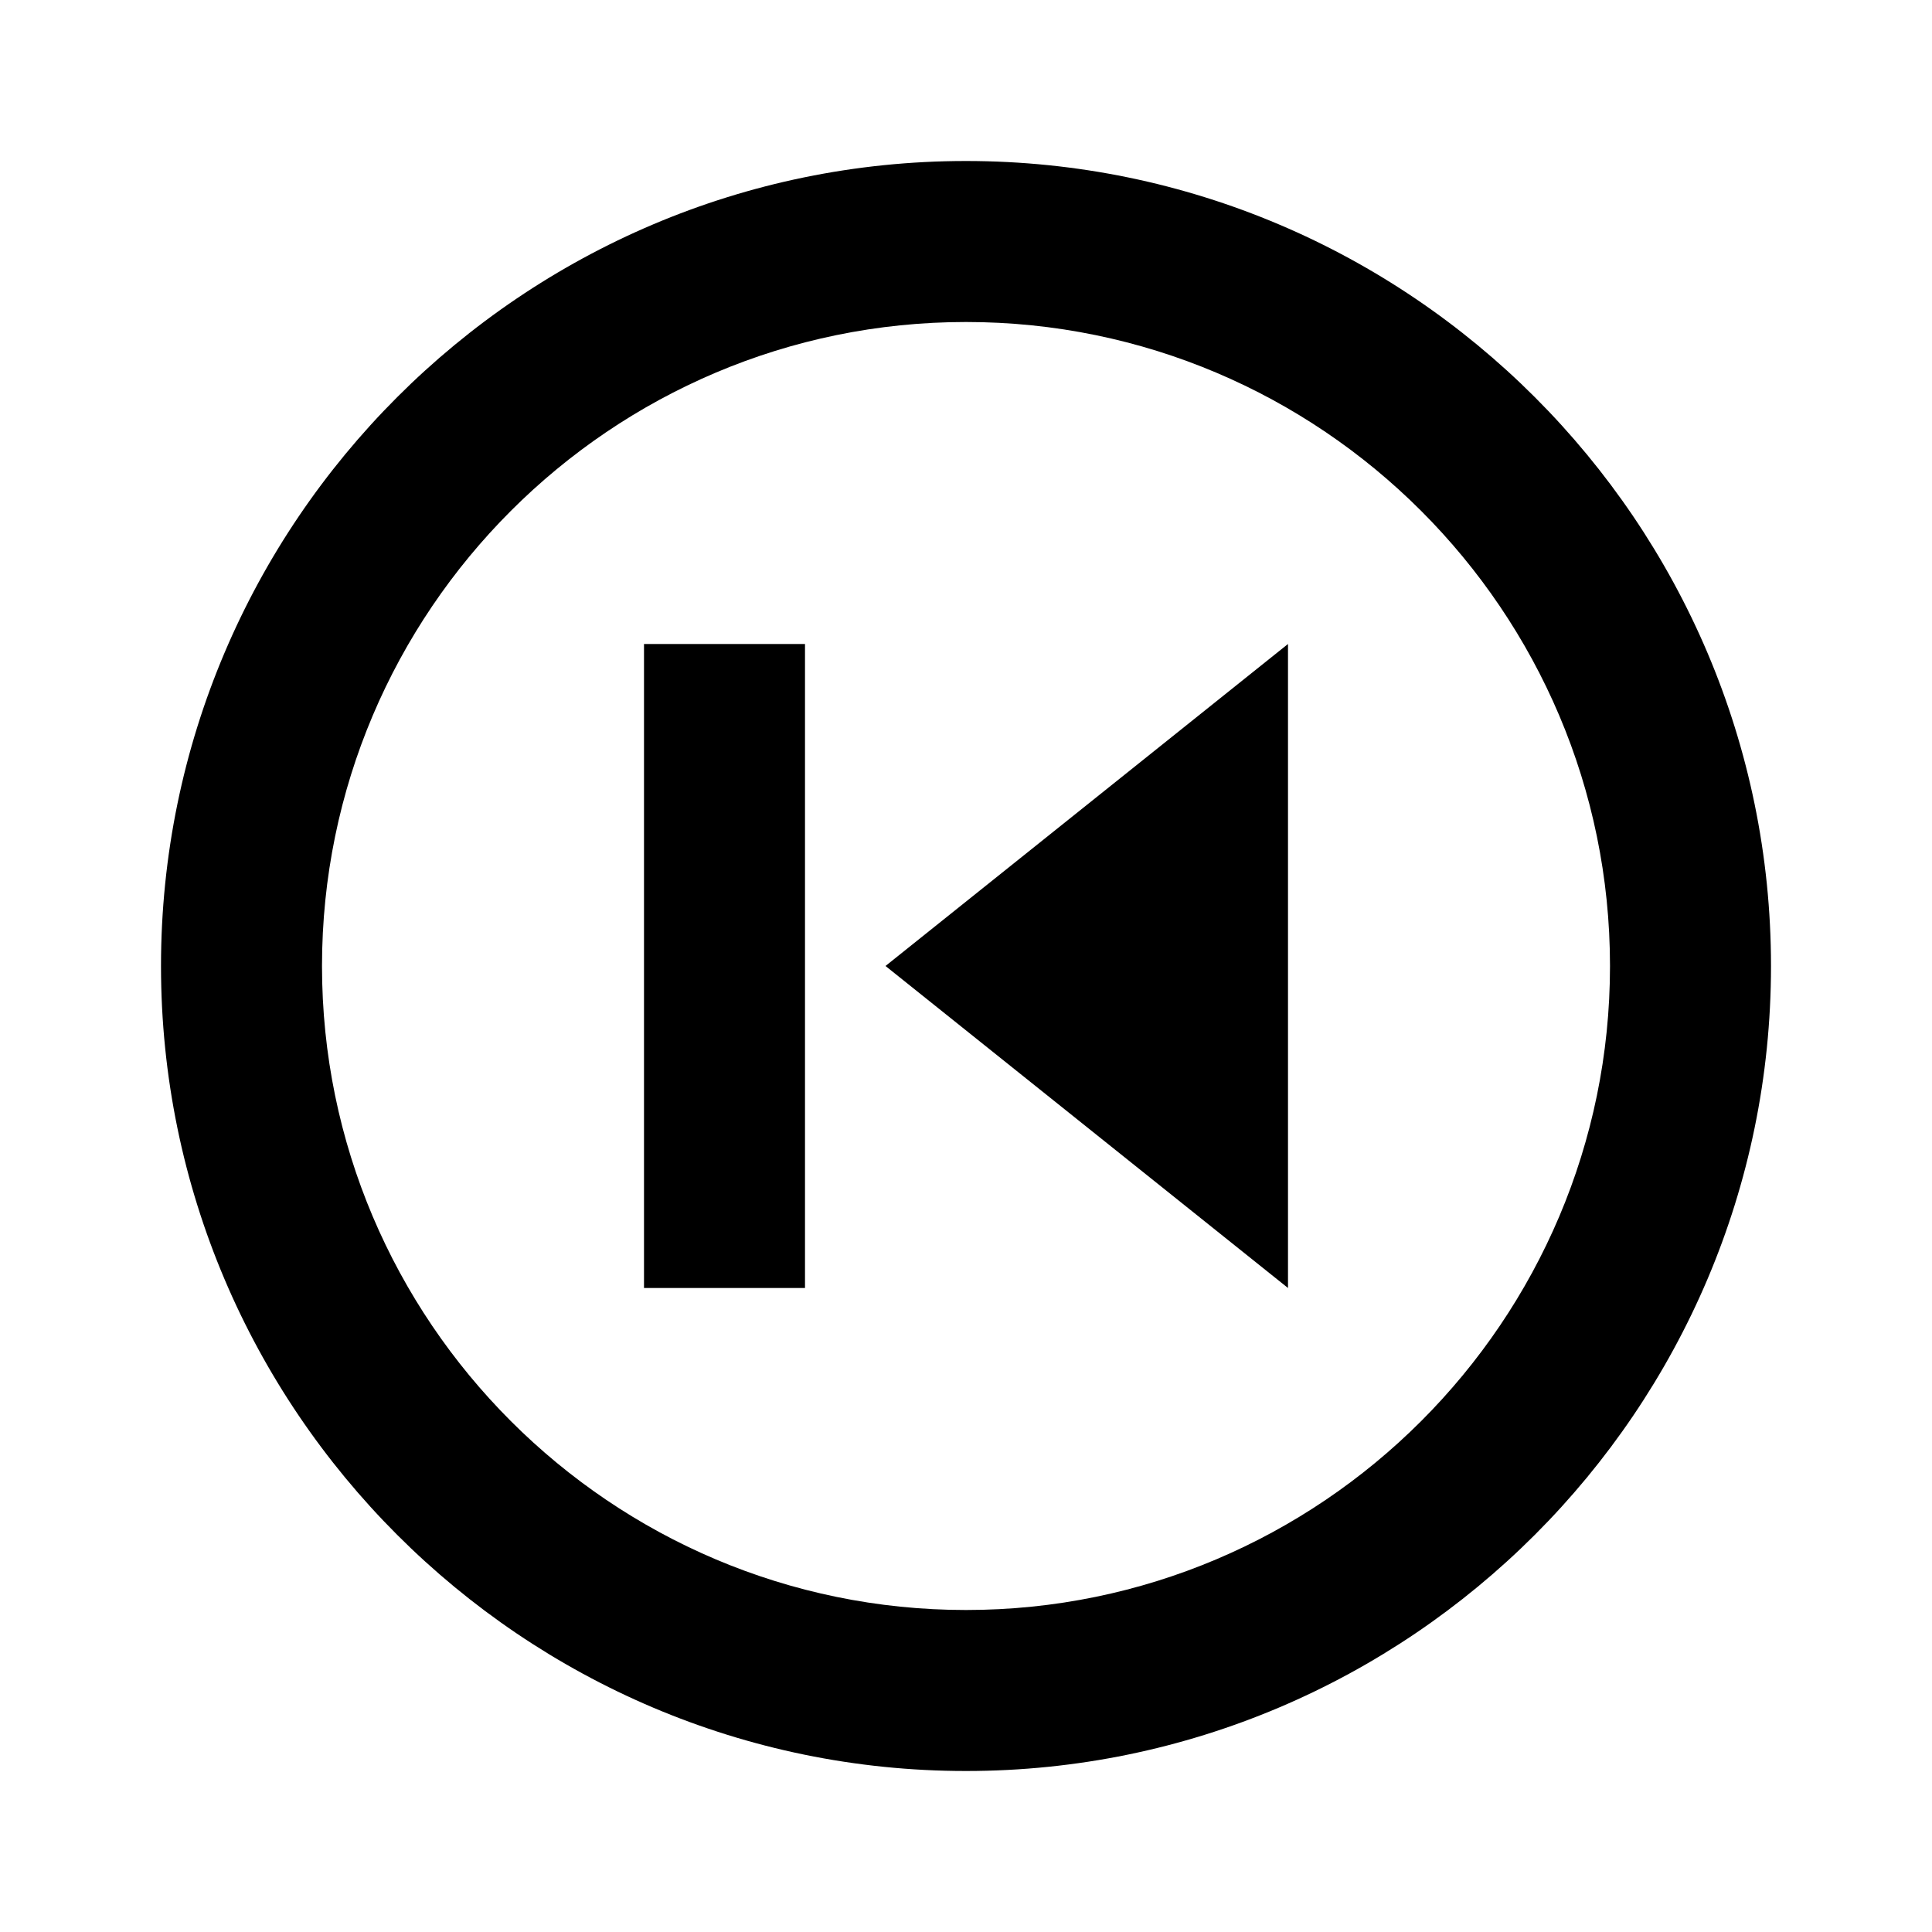
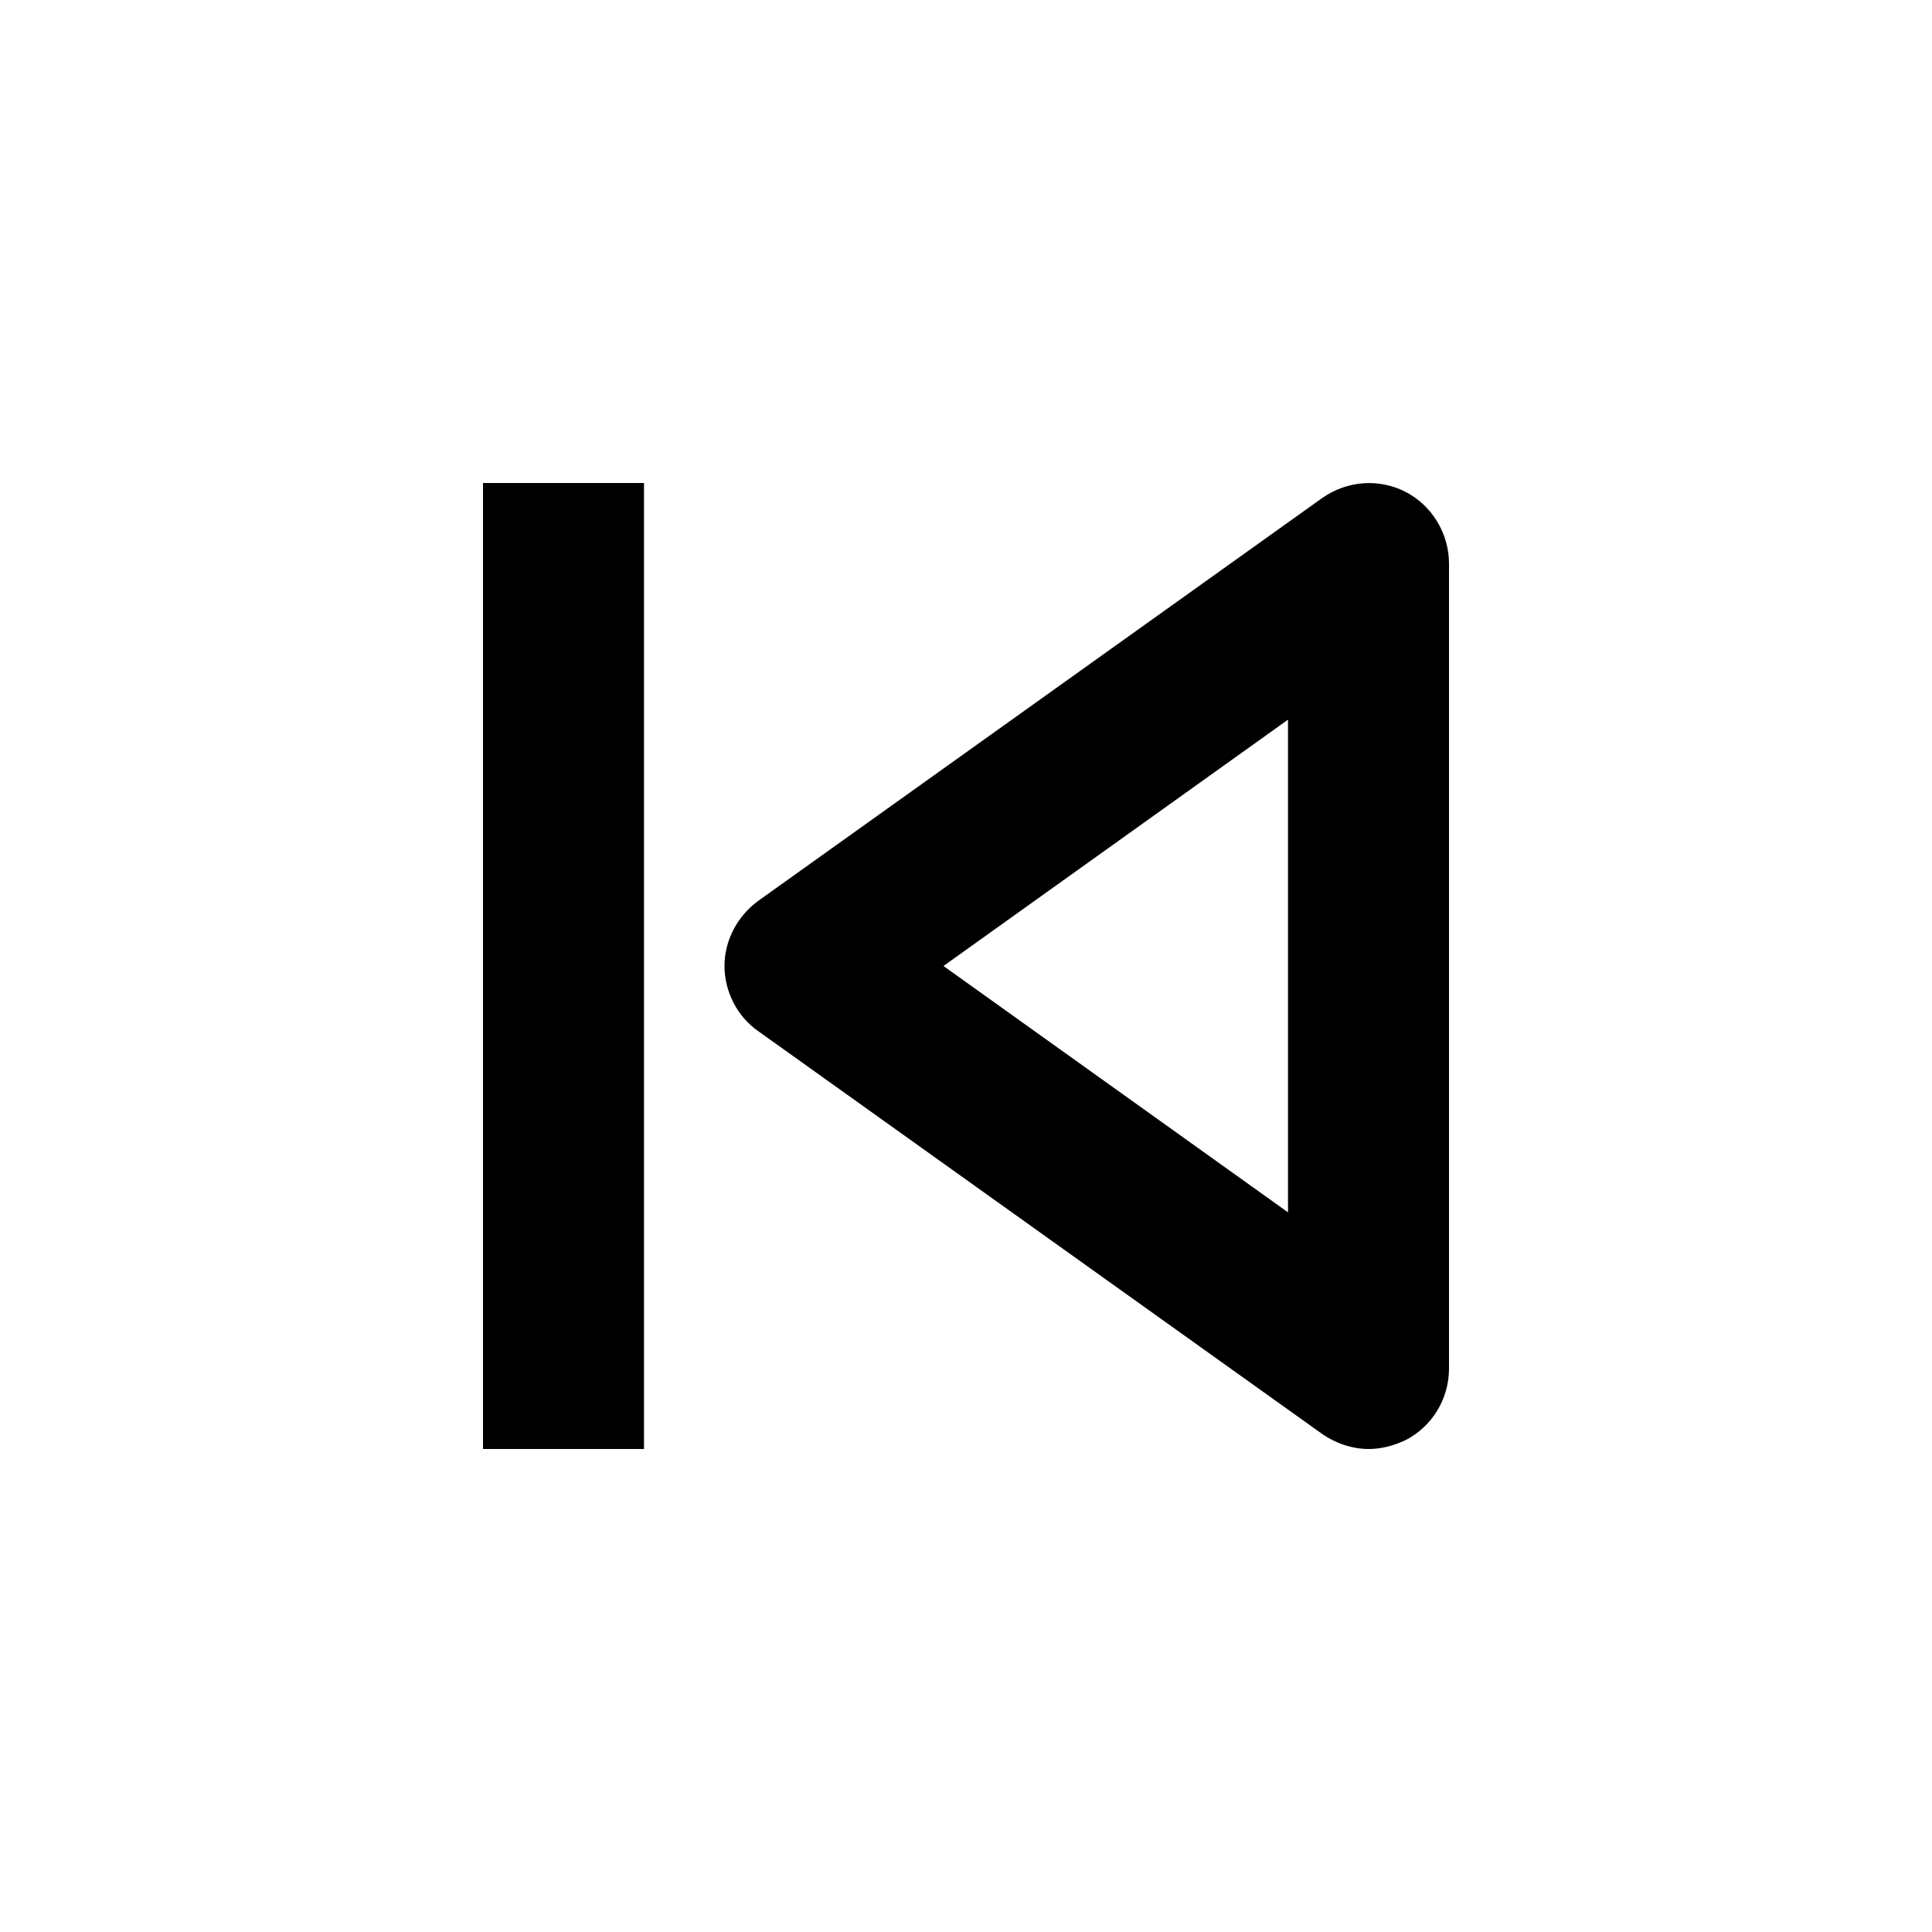
<svg fill="currentColor" viewBox="0 0 24 24" transform="" id="injected-svg">
-   <path d="M8 8h2v8H8zM16 16V8l-5 4z" />
-   <path d="M12 2C6.49 2 2 6.49 2 12s4.49 10 10 10 10-4.49 10-10S17.51 2 12 2m0 18c-4.41 0-8-3.59-8-8s3.59-8 8-8 8 3.59 8 8-3.59 8-8 8" />
+   <path d="M17.46 6.11c-.33-.17-.73-.14-1.04.08l-7 5c-.26.19-.42.49-.42.81s.16.63.42.81l7 5c.17.12.38.19.58.19.16 0 .31-.04.46-.11.33-.17.54-.51.54-.89V7c0-.37-.21-.72-.54-.89M16 15.06 11.72 12 16 8.94v6.11ZM6 6h2v12H6z" />
</svg>
